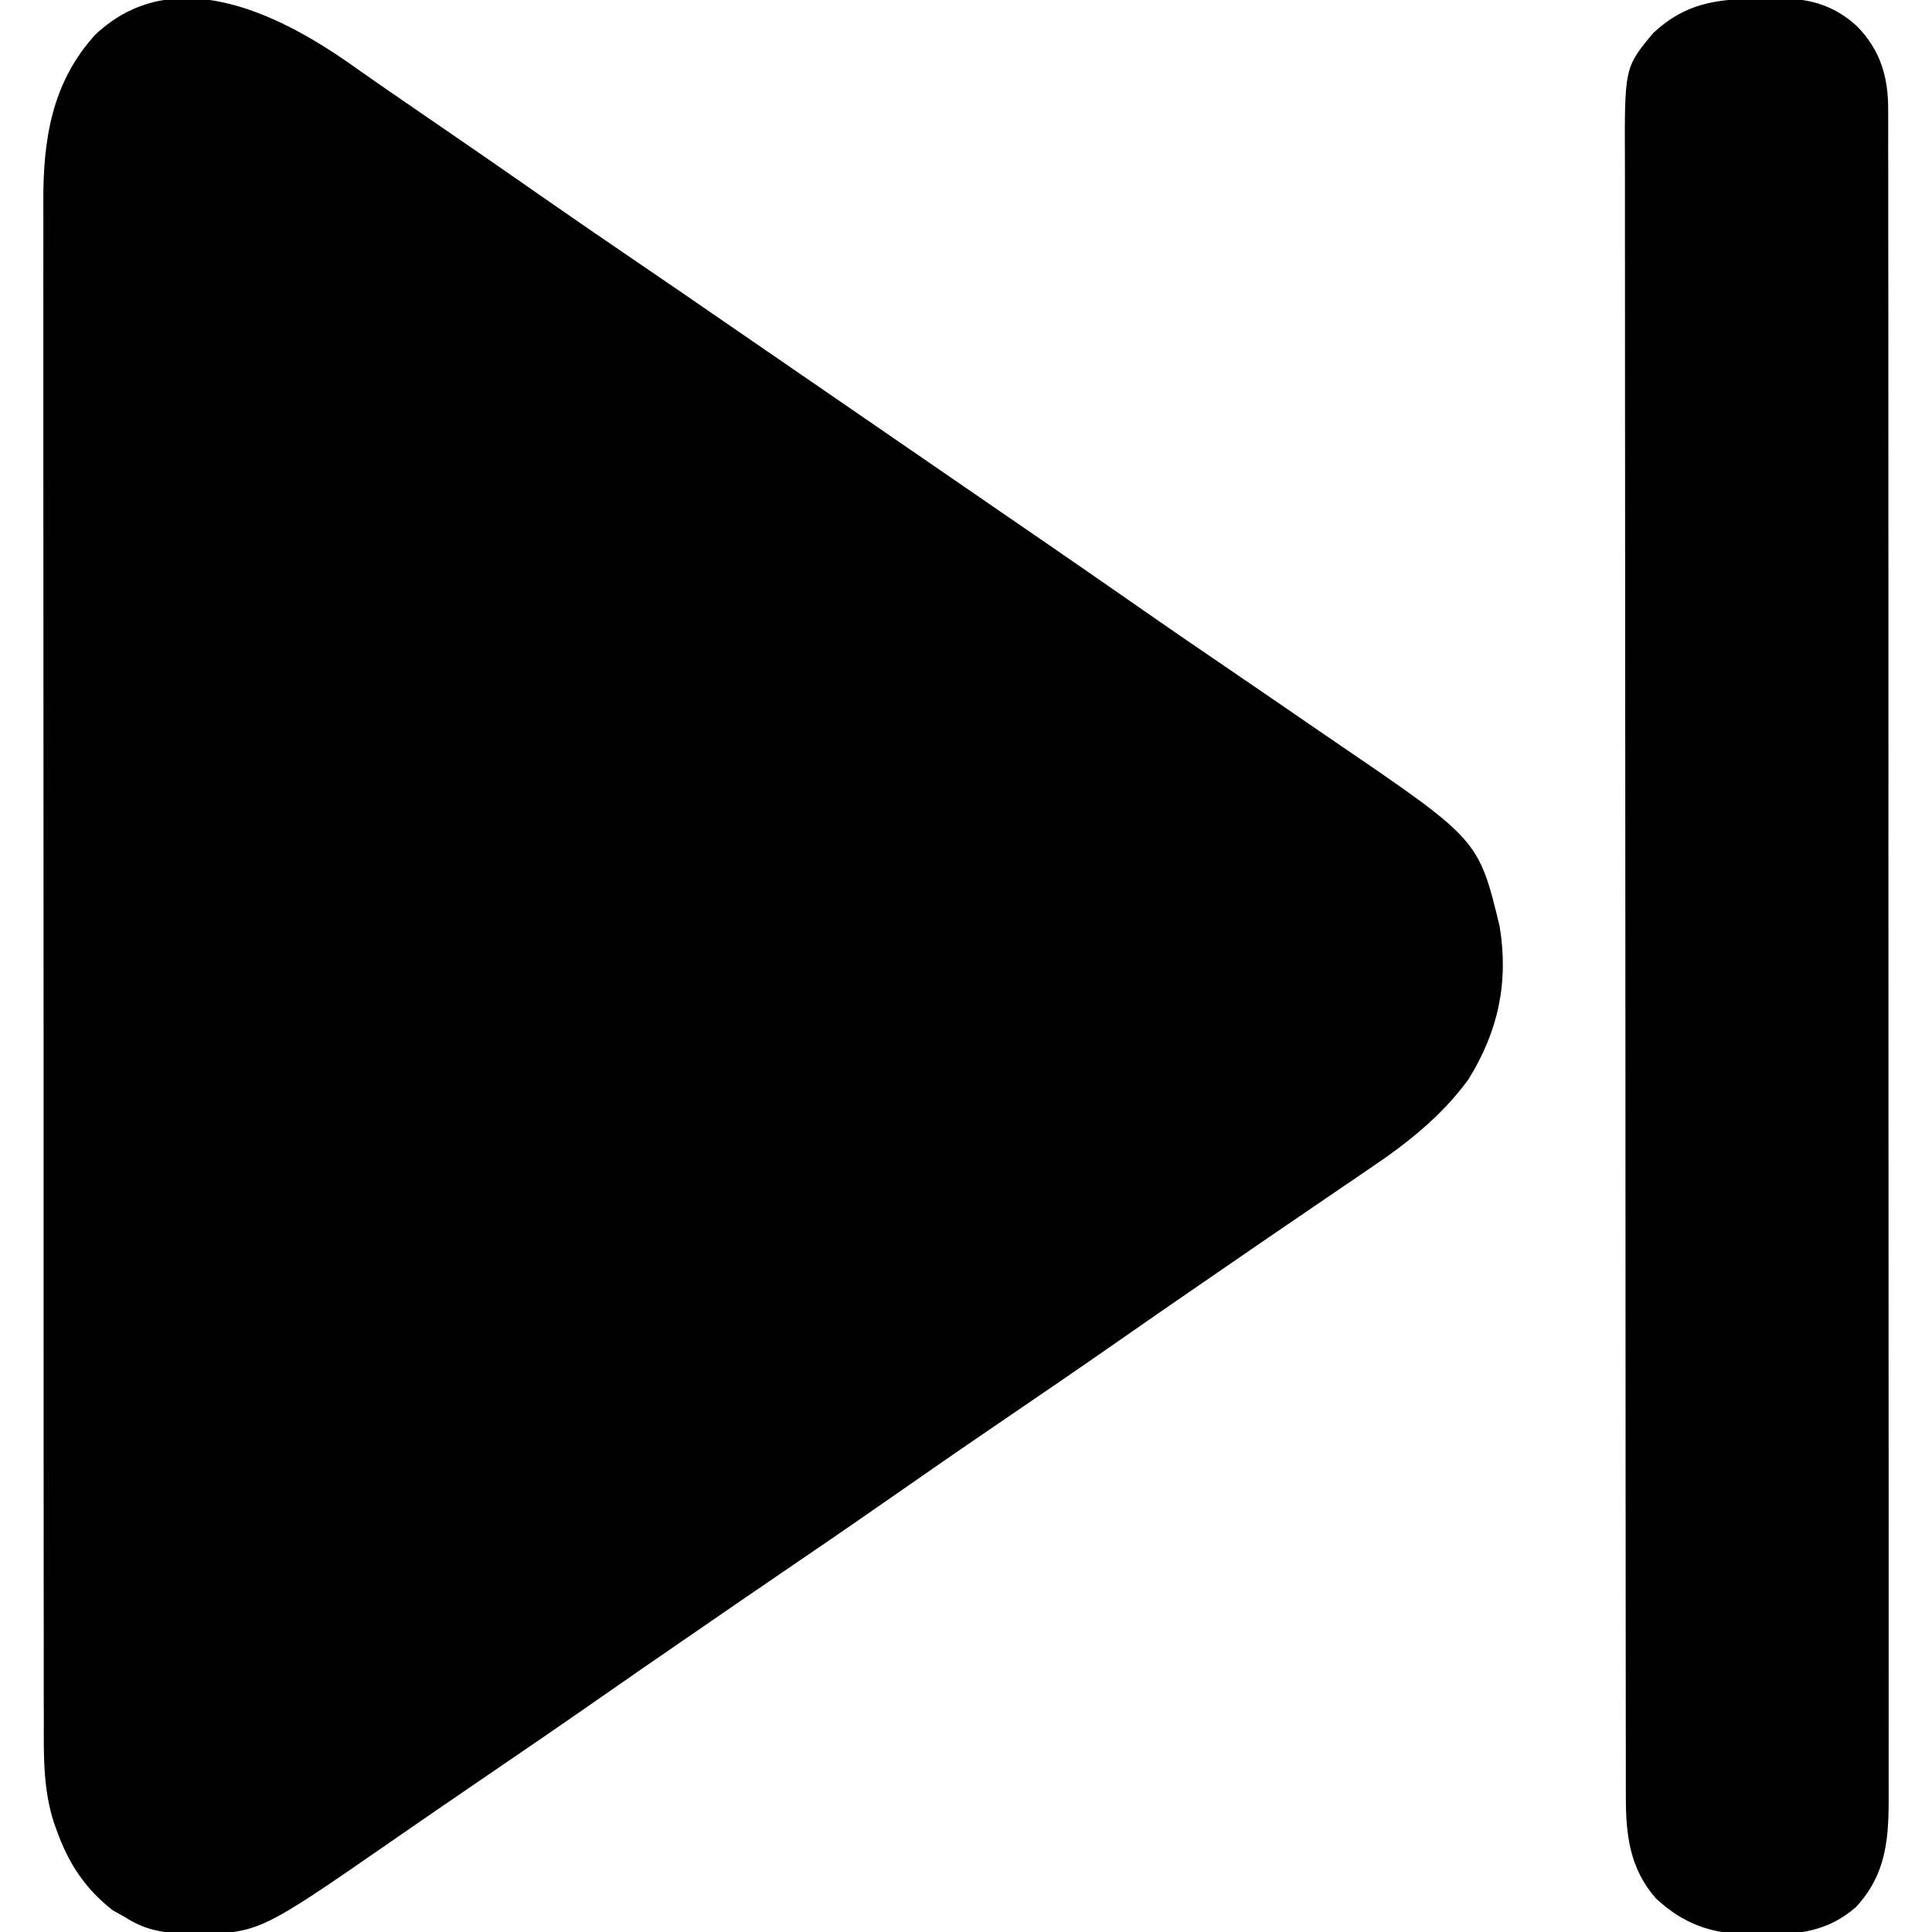
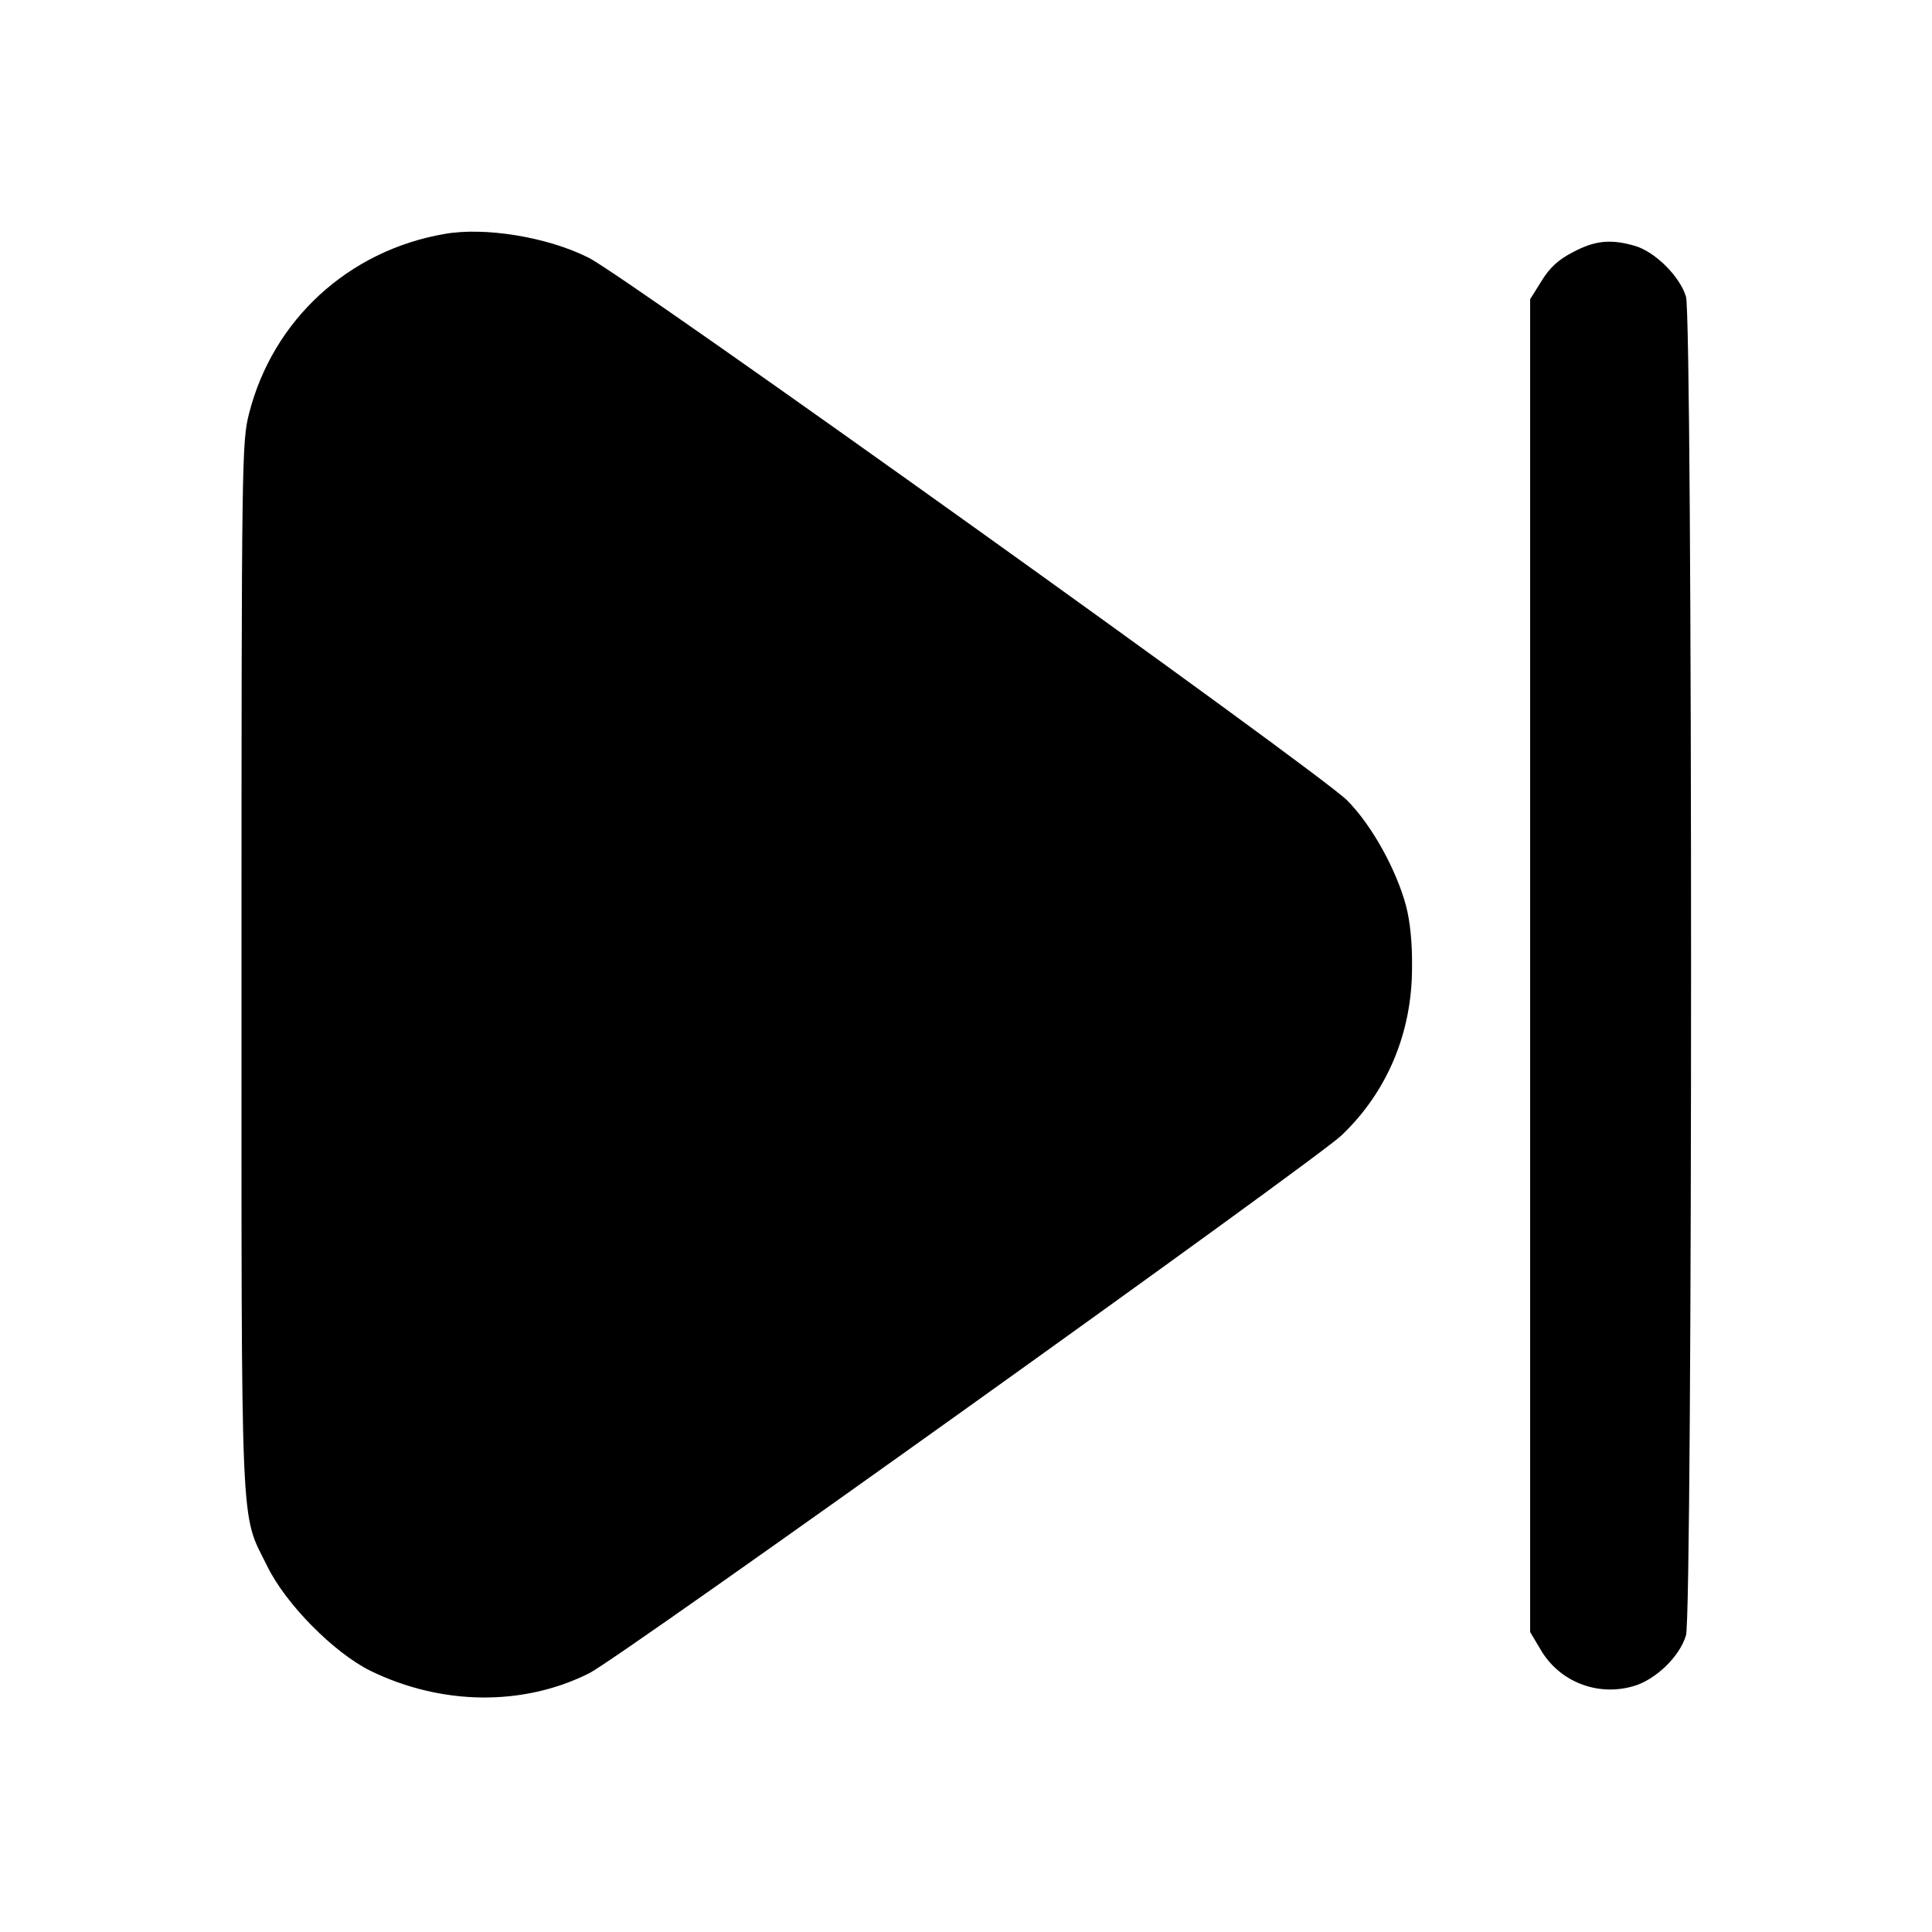
- <svg xmlns="http://www.w3.org/2000/svg" version="1.1" width="512" height="512">
-   <path d="M0 0 C2.05 1.431 4.096 2.869 6.139 4.311 C9.47 6.651 12.83 8.949 16.188 11.25 C17.53 12.173 18.873 13.096 20.215 14.02 C22.789 15.79 25.365 17.558 27.941 19.324 C35.755 24.684 43.54 30.082 51.312 35.5 C60.866 42.157 70.47 48.737 80.098 55.285 C86.509 59.646 92.898 64.041 99.284 68.439 C102.584 70.712 105.886 72.981 109.188 75.25 C110.521 76.167 111.854 77.083 113.188 78 C114.177 78.681 114.177 78.681 115.188 79.375 C133.188 91.75 151.188 104.125 169.188 116.5 C170.177 117.18 170.177 117.18 171.186 117.874 C172.525 118.794 173.864 119.715 175.203 120.636 C178.448 122.867 181.693 125.097 184.941 127.324 C192.755 132.684 200.54 138.082 208.312 143.5 C217.866 150.157 227.47 156.737 237.098 163.285 C242.874 167.214 248.631 171.169 254.383 175.133 C257.018 176.948 259.659 178.754 262.305 180.555 C300.036 206.269 300.036 206.269 305.598 229.18 C308.049 244.018 305.255 257.036 297.348 269.777 C290.313 279.458 281.198 286.66 271.34 293.3 C268.874 294.961 266.421 296.64 263.969 298.32 C260.182 300.912 256.39 303.496 252.594 306.074 C246.064 310.51 239.561 314.984 233.06 319.461 C231.194 320.746 229.326 322.028 227.457 323.309 C219.636 328.673 211.843 334.076 204.062 339.5 C193.634 346.767 183.142 353.936 172.633 361.085 C162.732 367.827 152.889 374.651 143.062 381.5 C133.509 388.157 123.905 394.737 114.277 401.285 C107.855 405.653 101.456 410.056 95.06 414.461 C93.194 415.746 91.326 417.028 89.457 418.309 C81.636 423.673 73.843 429.076 66.062 434.5 C56.509 441.157 46.905 447.737 37.277 454.285 C32.78 457.344 28.293 460.417 23.812 463.5 C23.177 463.937 22.541 464.374 21.885 464.825 C18.633 467.062 15.385 469.305 12.141 471.555 C-23.394 496.161 -23.394 496.161 -40.688 496.125 C-41.483 496.123 -42.278 496.122 -43.097 496.12 C-49.1 495.994 -53.706 495.048 -58.812 491.75 C-59.844 491.173 -60.875 490.595 -61.938 490 C-69.288 484.247 -73.687 477.517 -76.812 468.75 C-77.061 468.059 -77.31 467.368 -77.567 466.656 C-80.374 457.823 -80.235 449.131 -80.2 439.976 C-80.204 438.179 -80.21 436.381 -80.216 434.584 C-80.231 429.667 -80.227 424.75 -80.219 419.832 C-80.215 414.521 -80.227 409.209 -80.237 403.897 C-80.255 393.499 -80.255 383.101 -80.25 372.703 C-80.246 364.248 -80.248 355.794 -80.253 347.339 C-80.254 346.135 -80.254 344.931 -80.255 343.69 C-80.257 341.243 -80.258 338.797 -80.26 336.35 C-80.273 313.415 -80.268 290.48 -80.257 267.544 C-80.247 246.578 -80.26 225.611 -80.284 204.645 C-80.308 183.101 -80.318 161.556 -80.311 140.012 C-80.307 127.923 -80.31 115.834 -80.327 103.745 C-80.342 93.453 -80.342 83.16 -80.325 72.868 C-80.317 67.62 -80.314 62.373 -80.33 57.126 C-80.344 52.314 -80.339 47.503 -80.319 42.691 C-80.316 40.959 -80.319 39.226 -80.329 37.493 C-80.422 20.936 -78.16 5.681 -66.562 -7.062 C-46.325 -26.128 -19.271 -13.29 0 0 Z " fill="#000000" transform="translate(91.8125,16.25)" />
-   <path d="M0 0 C1.19 -0.037 2.381 -0.075 3.607 -0.113 C12.487 -0.201 19.393 1.215 26.08 7.336 C32.342 13.795 34.399 20.9 34.318 29.674 C34.322 30.474 34.327 31.275 34.332 32.099 C34.344 34.773 34.335 37.446 34.325 40.119 C34.329 42.059 34.335 43.998 34.341 45.937 C34.356 51.26 34.352 56.583 34.344 61.907 C34.34 67.65 34.352 73.393 34.362 79.136 C34.38 90.385 34.38 101.634 34.375 112.883 C34.371 122.025 34.373 131.167 34.378 140.309 C34.379 141.61 34.379 142.911 34.38 144.251 C34.382 146.893 34.383 149.535 34.385 152.178 C34.395 169.921 34.399 187.664 34.391 205.407 C34.391 206.101 34.391 206.794 34.39 207.509 C34.388 213.142 34.385 218.775 34.383 224.408 C34.372 246.382 34.381 268.356 34.404 290.33 C34.43 315.023 34.443 339.715 34.436 364.408 C34.432 377.481 34.435 390.553 34.452 403.626 C34.467 414.754 34.467 425.882 34.45 437.009 C34.442 442.687 34.439 448.365 34.455 454.043 C34.469 459.241 34.464 464.439 34.444 469.637 C34.441 471.517 34.444 473.398 34.454 475.278 C34.514 487.019 34.126 496.812 25.736 505.818 C18.278 512.277 10.414 513.141 0.875 512.938 C-0.804 512.954 -0.804 512.954 -2.518 512.971 C-12.541 512.883 -19.901 510.283 -27.27 503.43 C-34.189 495.501 -35.219 486.602 -35.194 476.41 C-35.196 475.634 -35.198 474.858 -35.2 474.058 C-35.206 471.46 -35.204 468.862 -35.203 466.264 C-35.206 464.382 -35.209 462.499 -35.212 460.617 C-35.22 455.445 -35.222 450.274 -35.223 445.102 C-35.224 439.524 -35.232 433.946 -35.239 428.368 C-35.252 416.171 -35.258 403.975 -35.263 391.779 C-35.265 384.163 -35.27 376.547 -35.274 368.931 C-35.286 347.843 -35.297 326.754 -35.3 305.666 C-35.3 304.303 -35.301 302.939 -35.301 301.576 C-35.301 300.21 -35.301 298.844 -35.301 297.477 C-35.302 294.737 -35.302 291.996 -35.303 289.255 C-35.303 288.575 -35.303 287.895 -35.303 287.195 C-35.307 265.161 -35.323 243.126 -35.346 221.091 C-35.371 197.783 -35.384 174.475 -35.385 151.167 C-35.386 138.466 -35.392 125.765 -35.41 113.064 C-35.426 102.25 -35.431 91.435 -35.423 80.621 C-35.419 75.104 -35.42 69.588 -35.434 64.072 C-35.446 59.018 -35.445 53.964 -35.433 48.91 C-35.431 47.086 -35.434 45.262 -35.443 43.437 C-35.555 18.288 -35.555 18.288 -27.945 9.129 C-19.391 1.161 -11.21 0.131 0 0 Z " fill="#000000" transform="translate(466.0625,-0.375)" />
+ <svg xmlns="http://www.w3.org/2000/svg" version="1.0" width="512pt" height="512pt" viewBox="0 0 512 512" preserveAspectRatio="xMidYMid meet">
+   <g transform="translate(0,512) scale(0.1,-0.1)" fill="#000000" stroke="none">
+     <path d="M1178 4500 c-255 -44 -455 -228 -518 -476 -19 -75 -20 -116 -20 -1463 0 -1538 -4 -1446 68 -1591 49 -101 177 -230 274 -278 189 -92 405 -94 580 -6 80 40 1924 1359 1993 1425 121 115 187 272 187 444 1 65 -5 123 -16 165 -26 96 -90 212 -155 278 -68 71 -1912 1390 -2011 1439 -109 55 -275 82 -382 63z" />
+     <path d="M4169 4452 c-39 -20 -62 -41 -84 -77 l-30 -48 0 -1766 0 -1766 28 -47 c49 -84 149 -124 244 -97 59 16 124 78 141 135 18 60 18 3488 0 3548 -16 53 -81 118 -134 134 -64 19 -107 15 -165 -16z" />
+   </g>
</svg>
